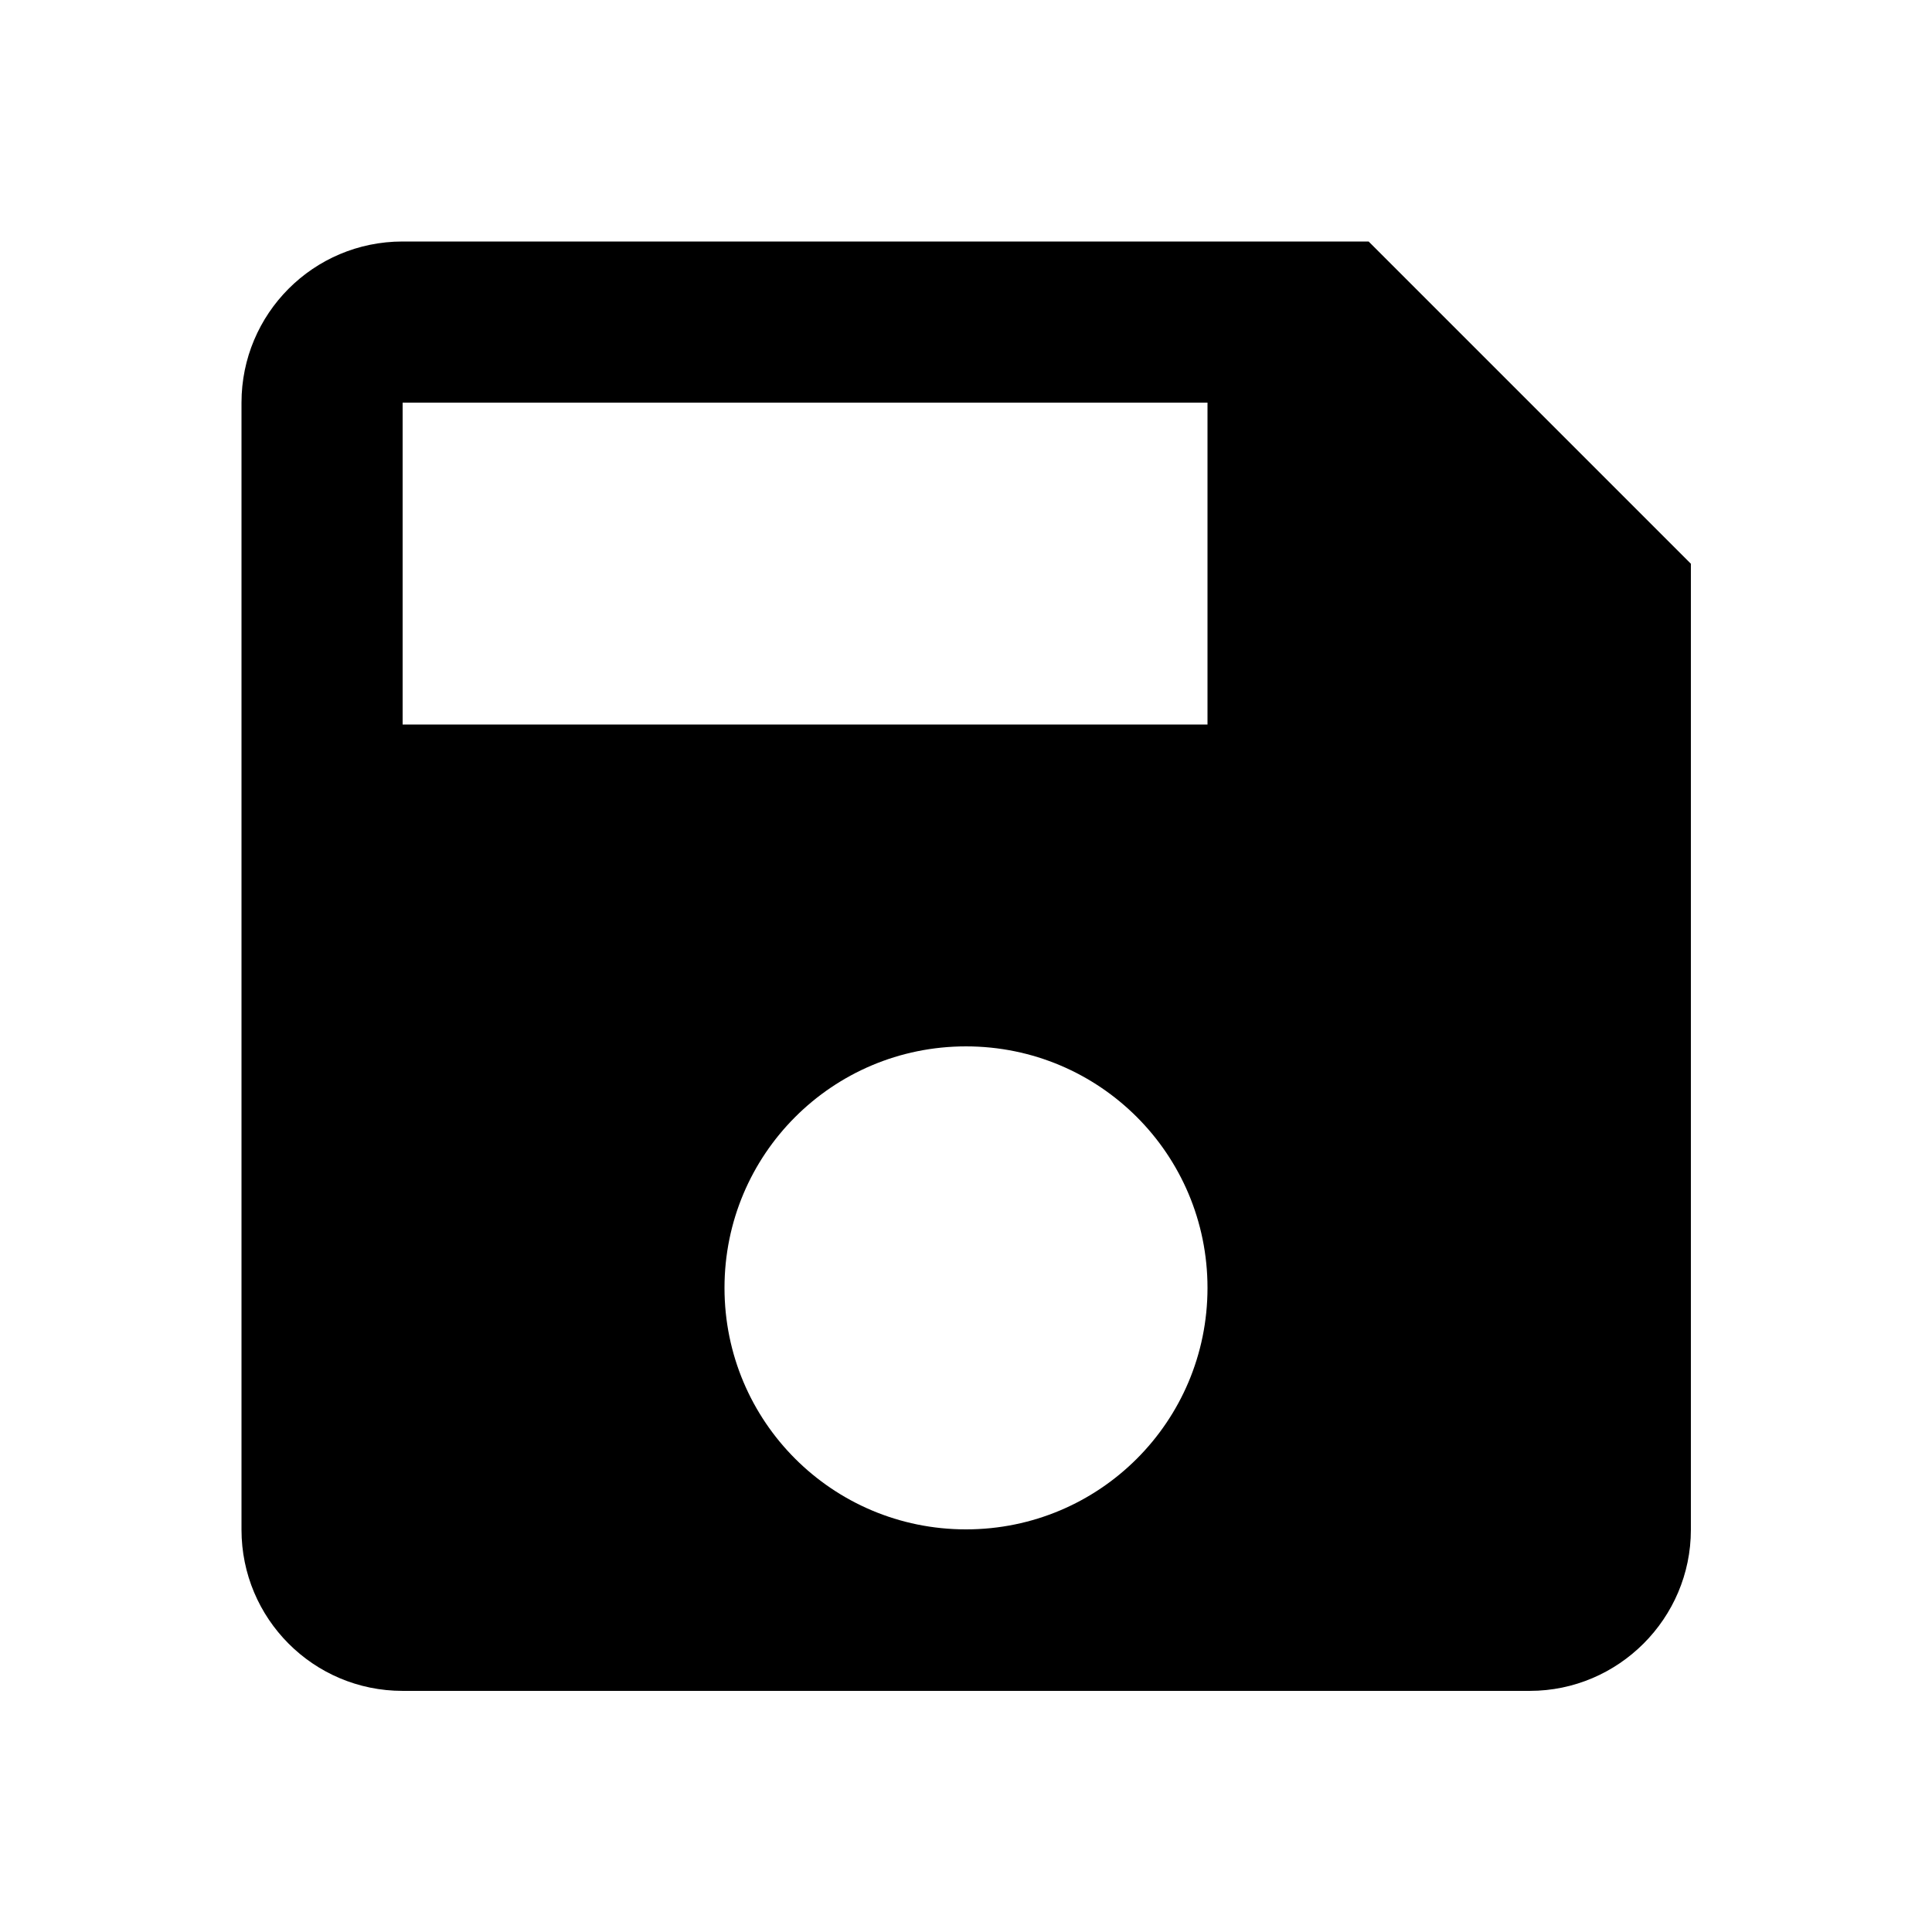
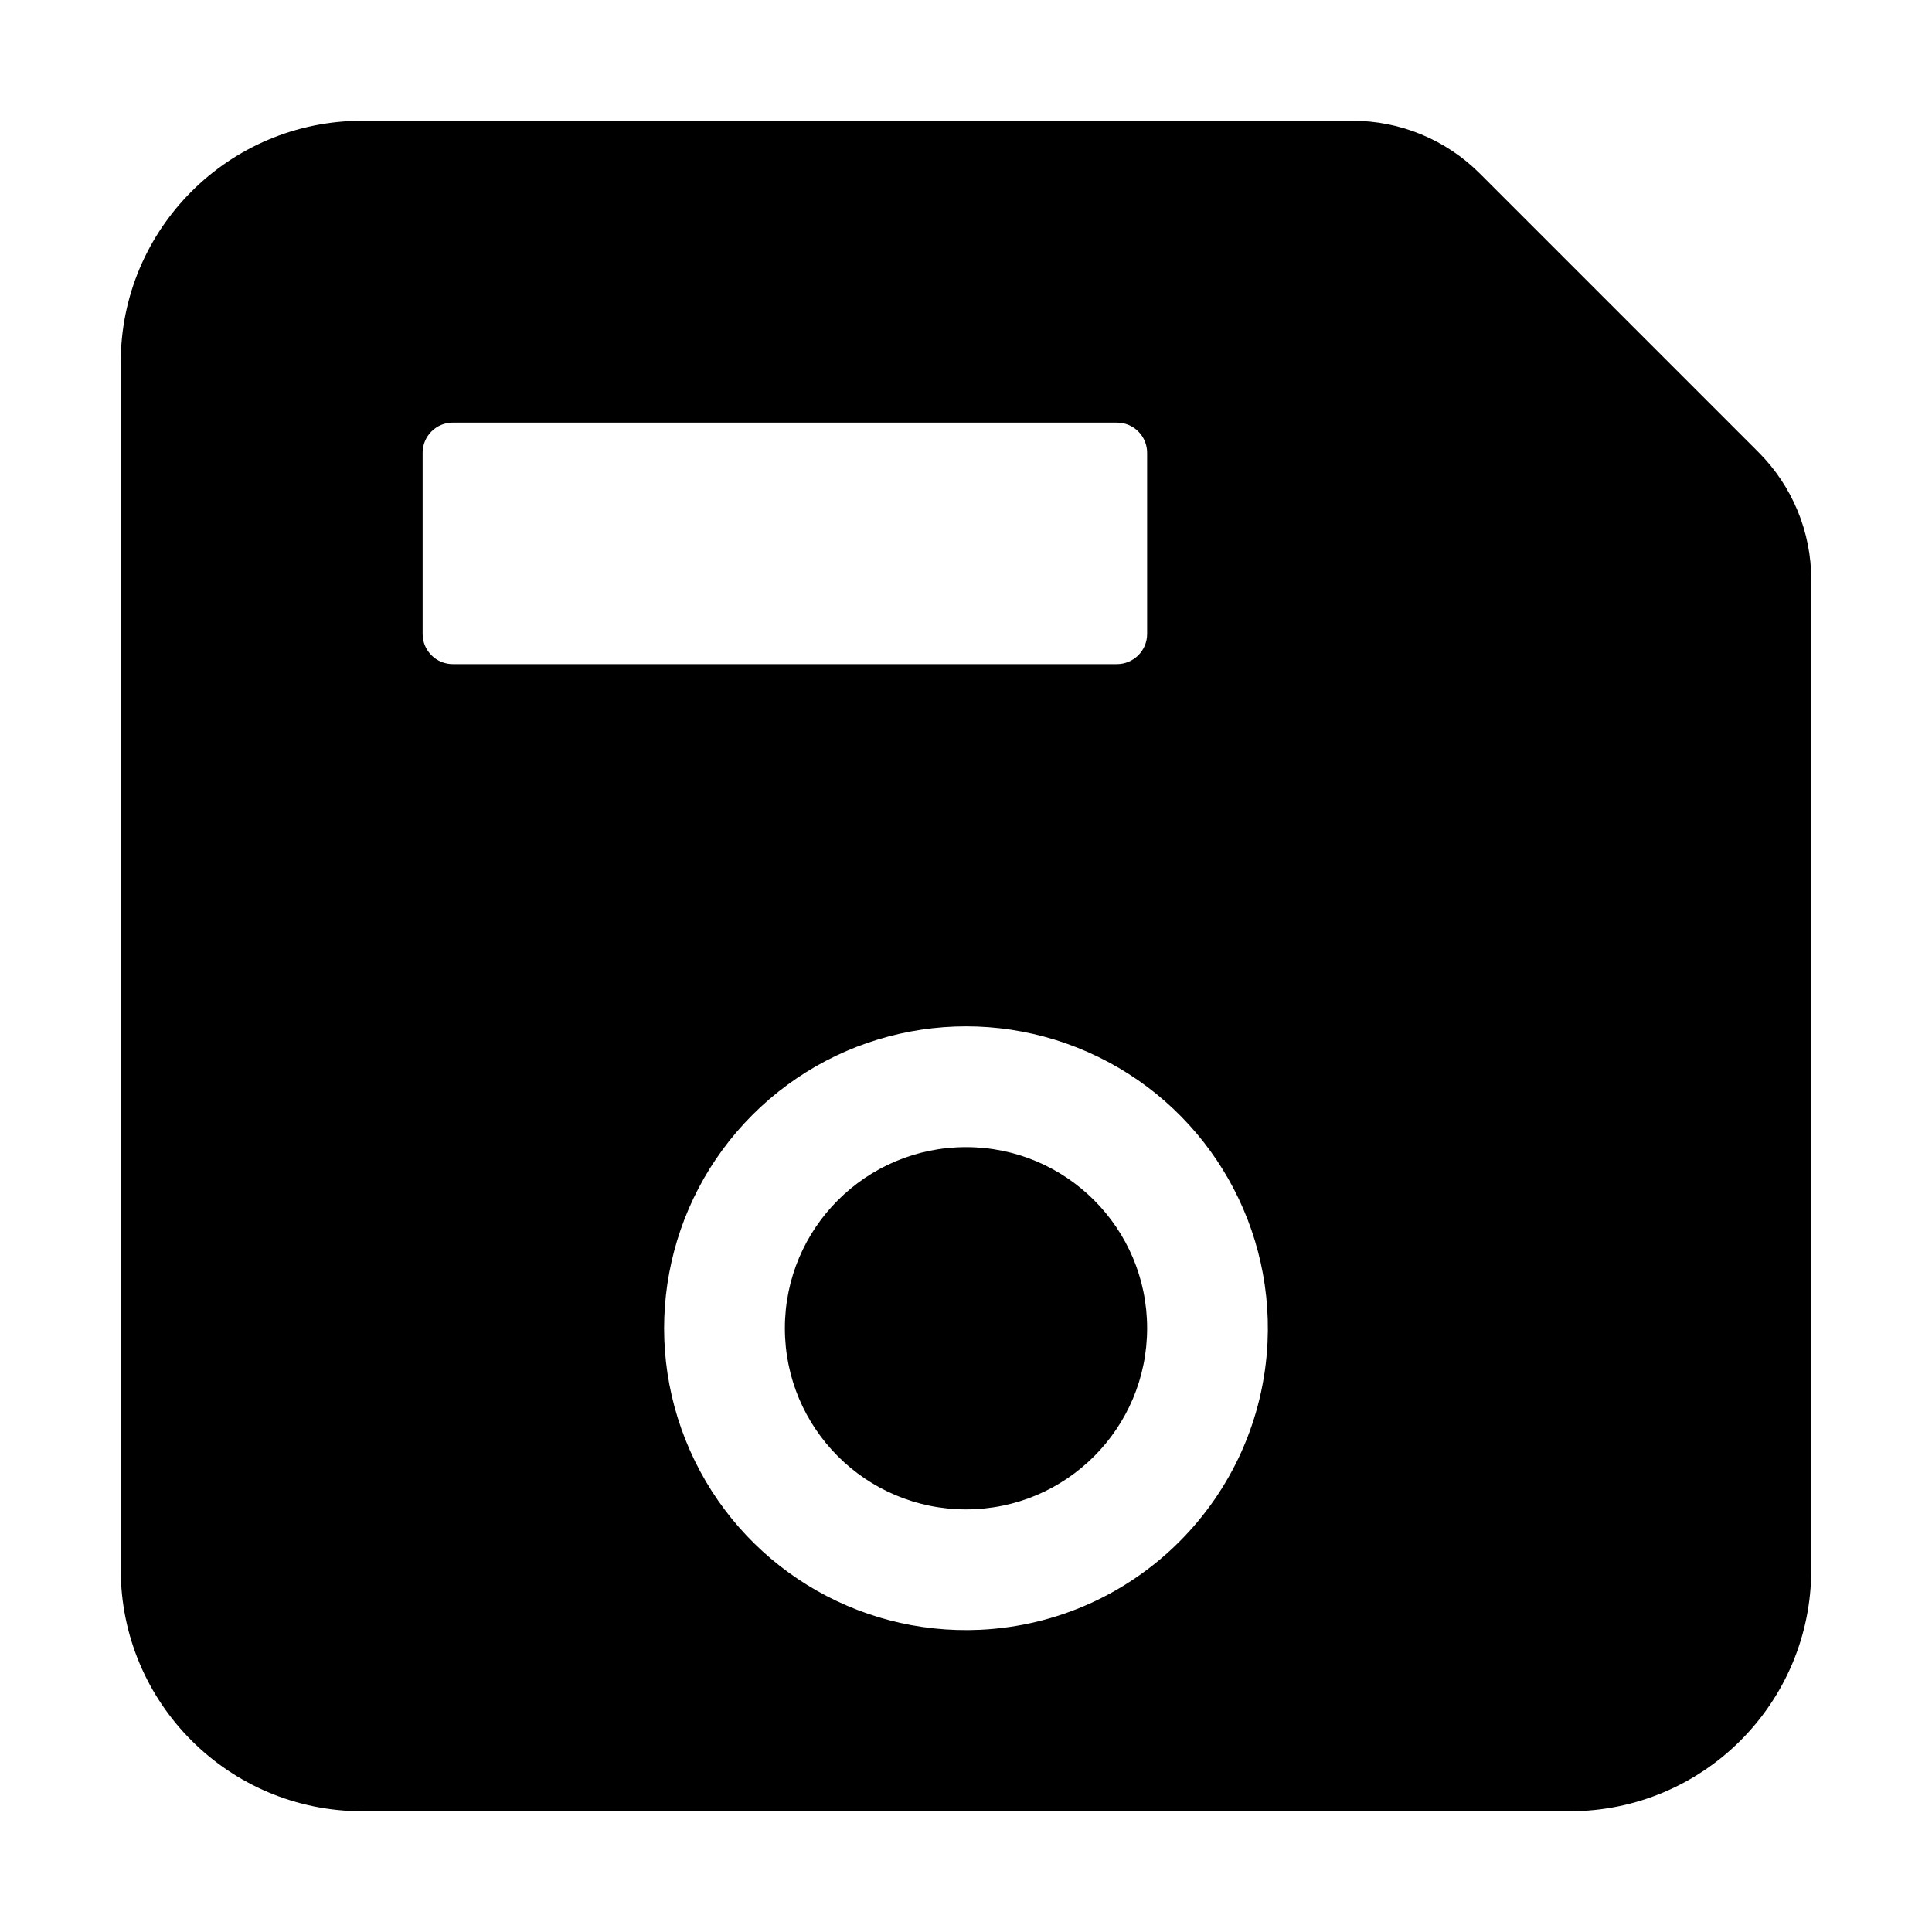
- <svg xmlns="http://www.w3.org/2000/svg" viewBox="0 0 512 512">
-   <path d="M362.7 64h-256C83 64 64 83.2 64 106.7v298.7c0 23.5 19 42.7 42.7 42.7h298.7c23.5 0 42.7-19.2 42.7-42.7v-256L362.7 64zM256 405.3c-35.4 0-64-28.6-64-64s28.6-64 64-64 64 28.6 64 64-28.6 64-64 64zM320 192H106.7v-85.3H320V192z" />
+ <svg xmlns="http://www.w3.org/2000/svg" class="ionicon" viewBox="0 0 512 512">
+   <path d="M465.94 119.76l-73.7-73.7A47.68 47.68 0 00358.3 32H96a64 64 0 00-64 64v320a64 64 0 0064 64h320a64 64 0 0064-64V153.7a47.68 47.68 0 00-14.06-33.94zM120 112h176a8 8 0 018 8v48a8 8 0 01-8 8H120a8 8 0 01-8-8v-48a8 8 0 018-8zm139.75 319.91a80 80 0 1176.16-76.16 80.06 80.06 0 01-76.16 76.16z" />
+   <circle cx="256" cy="352" r="48" />
</svg>
